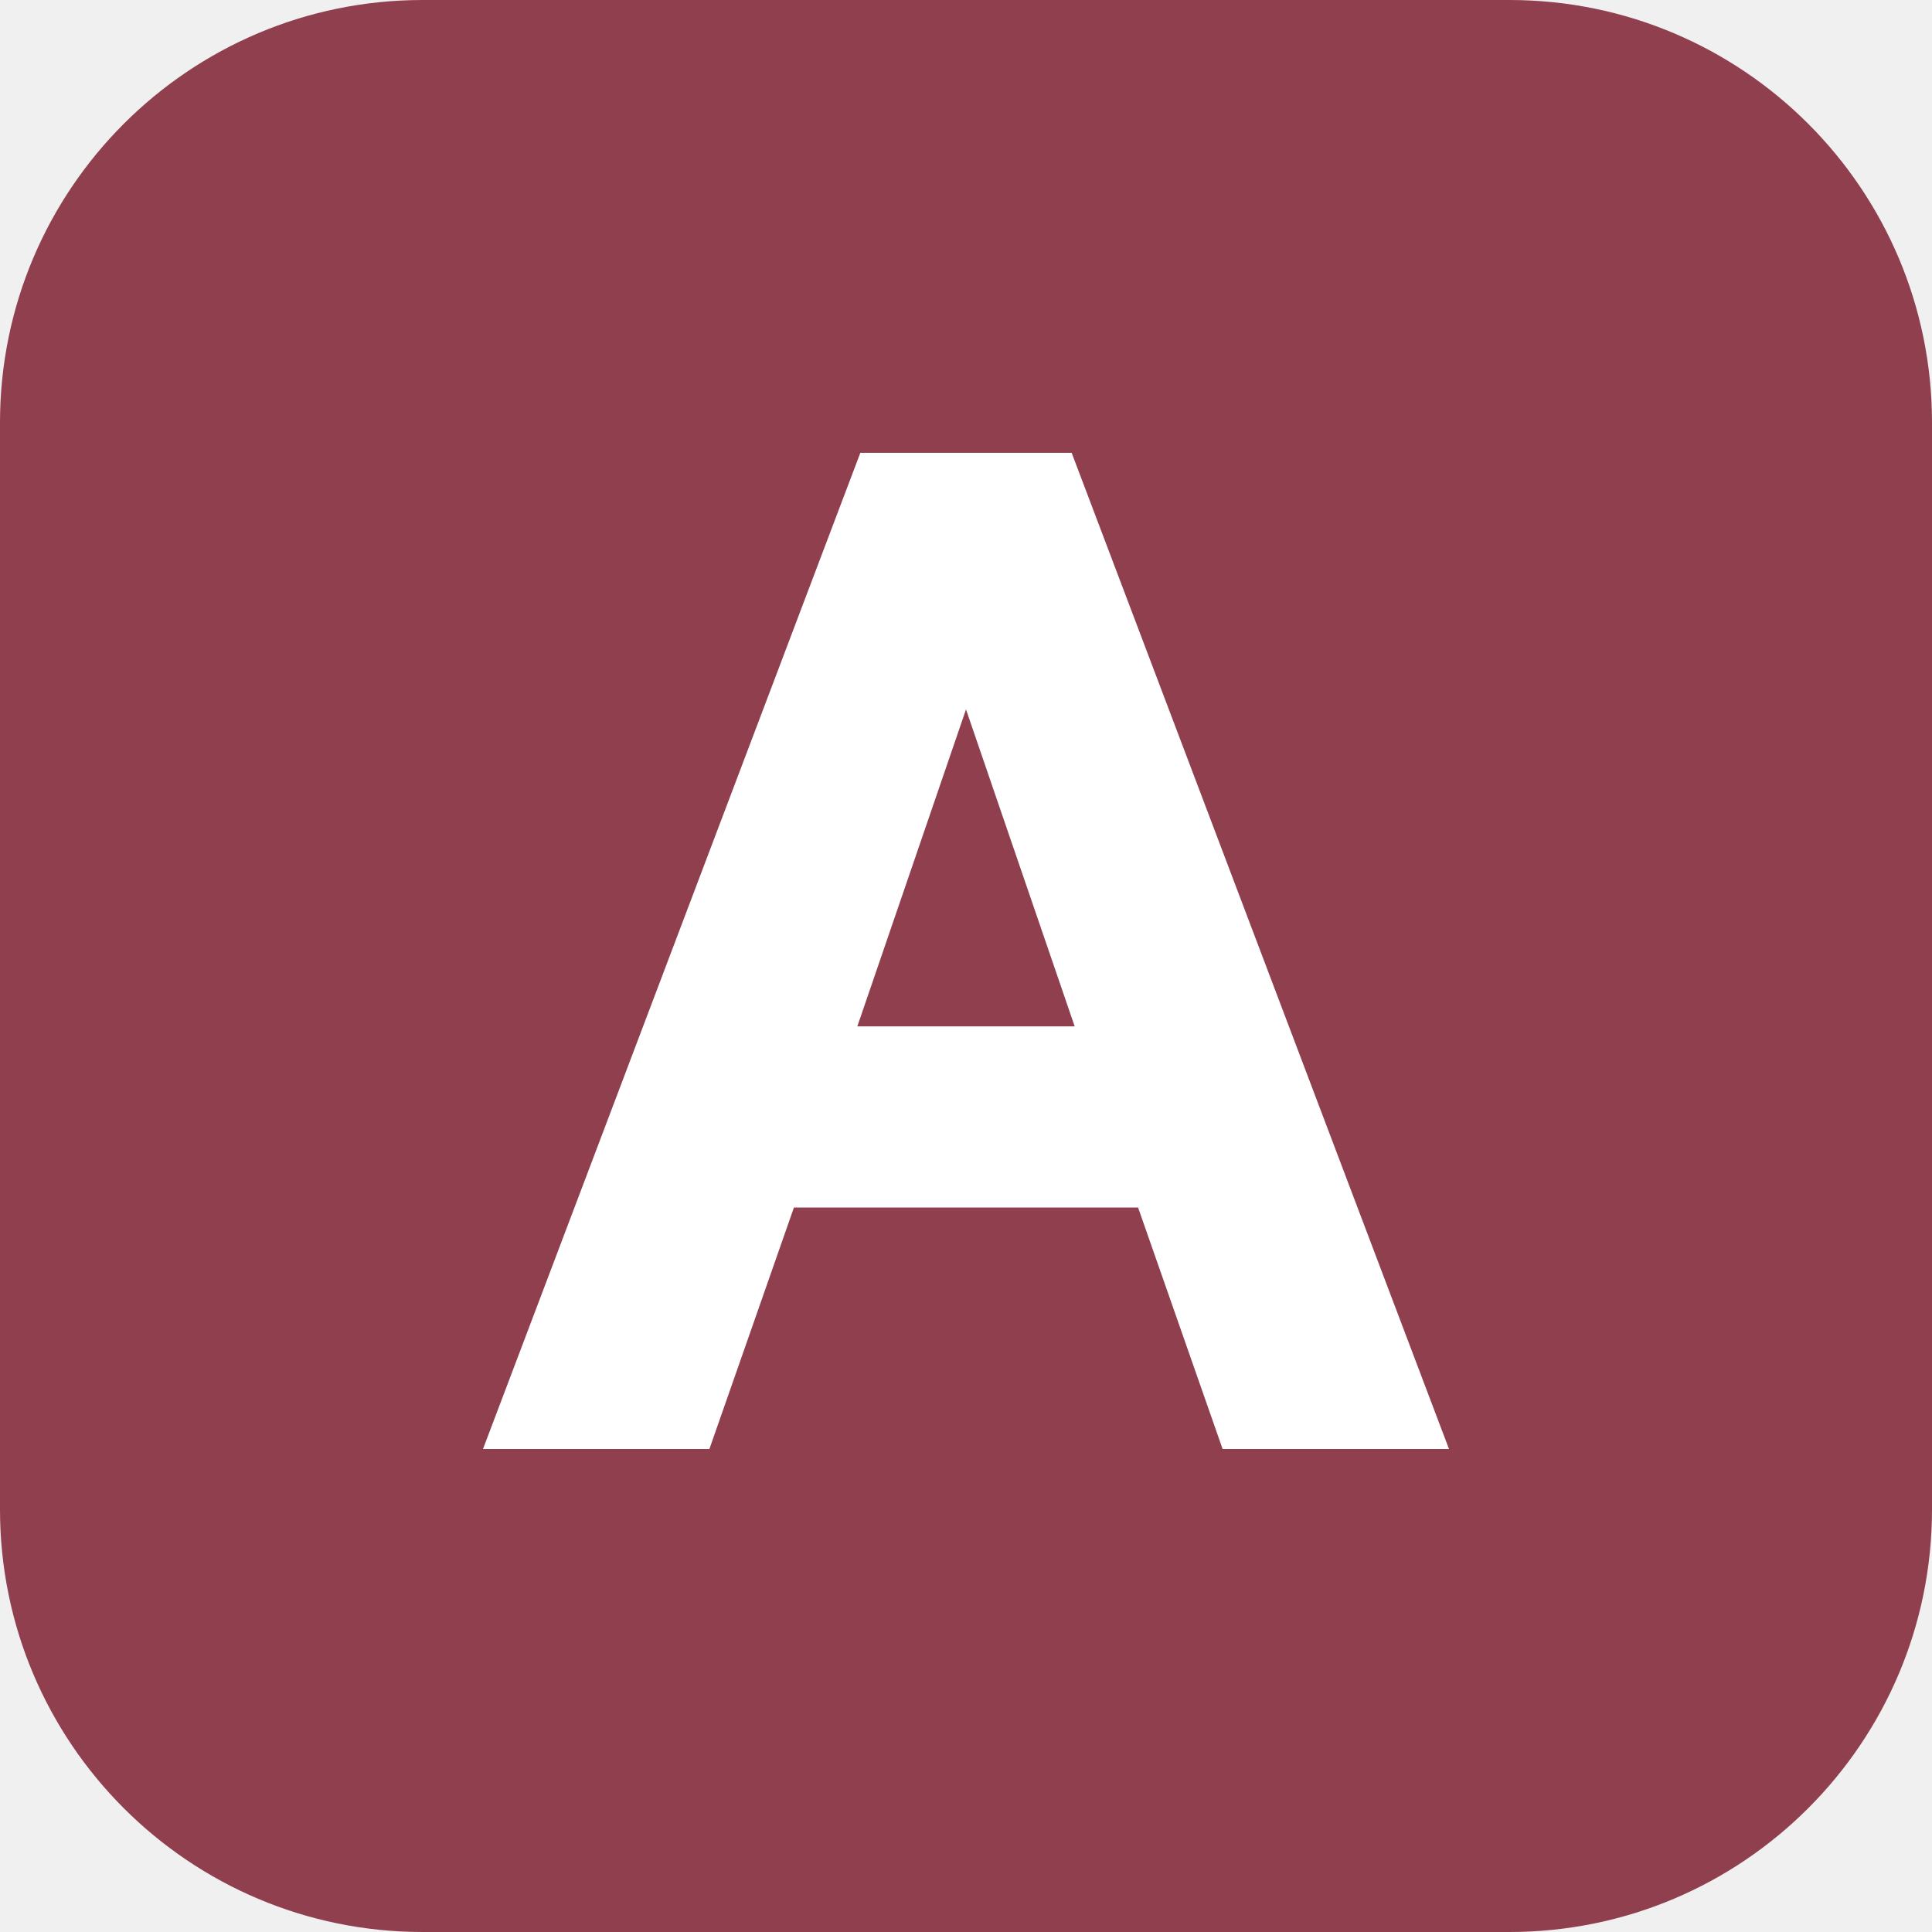
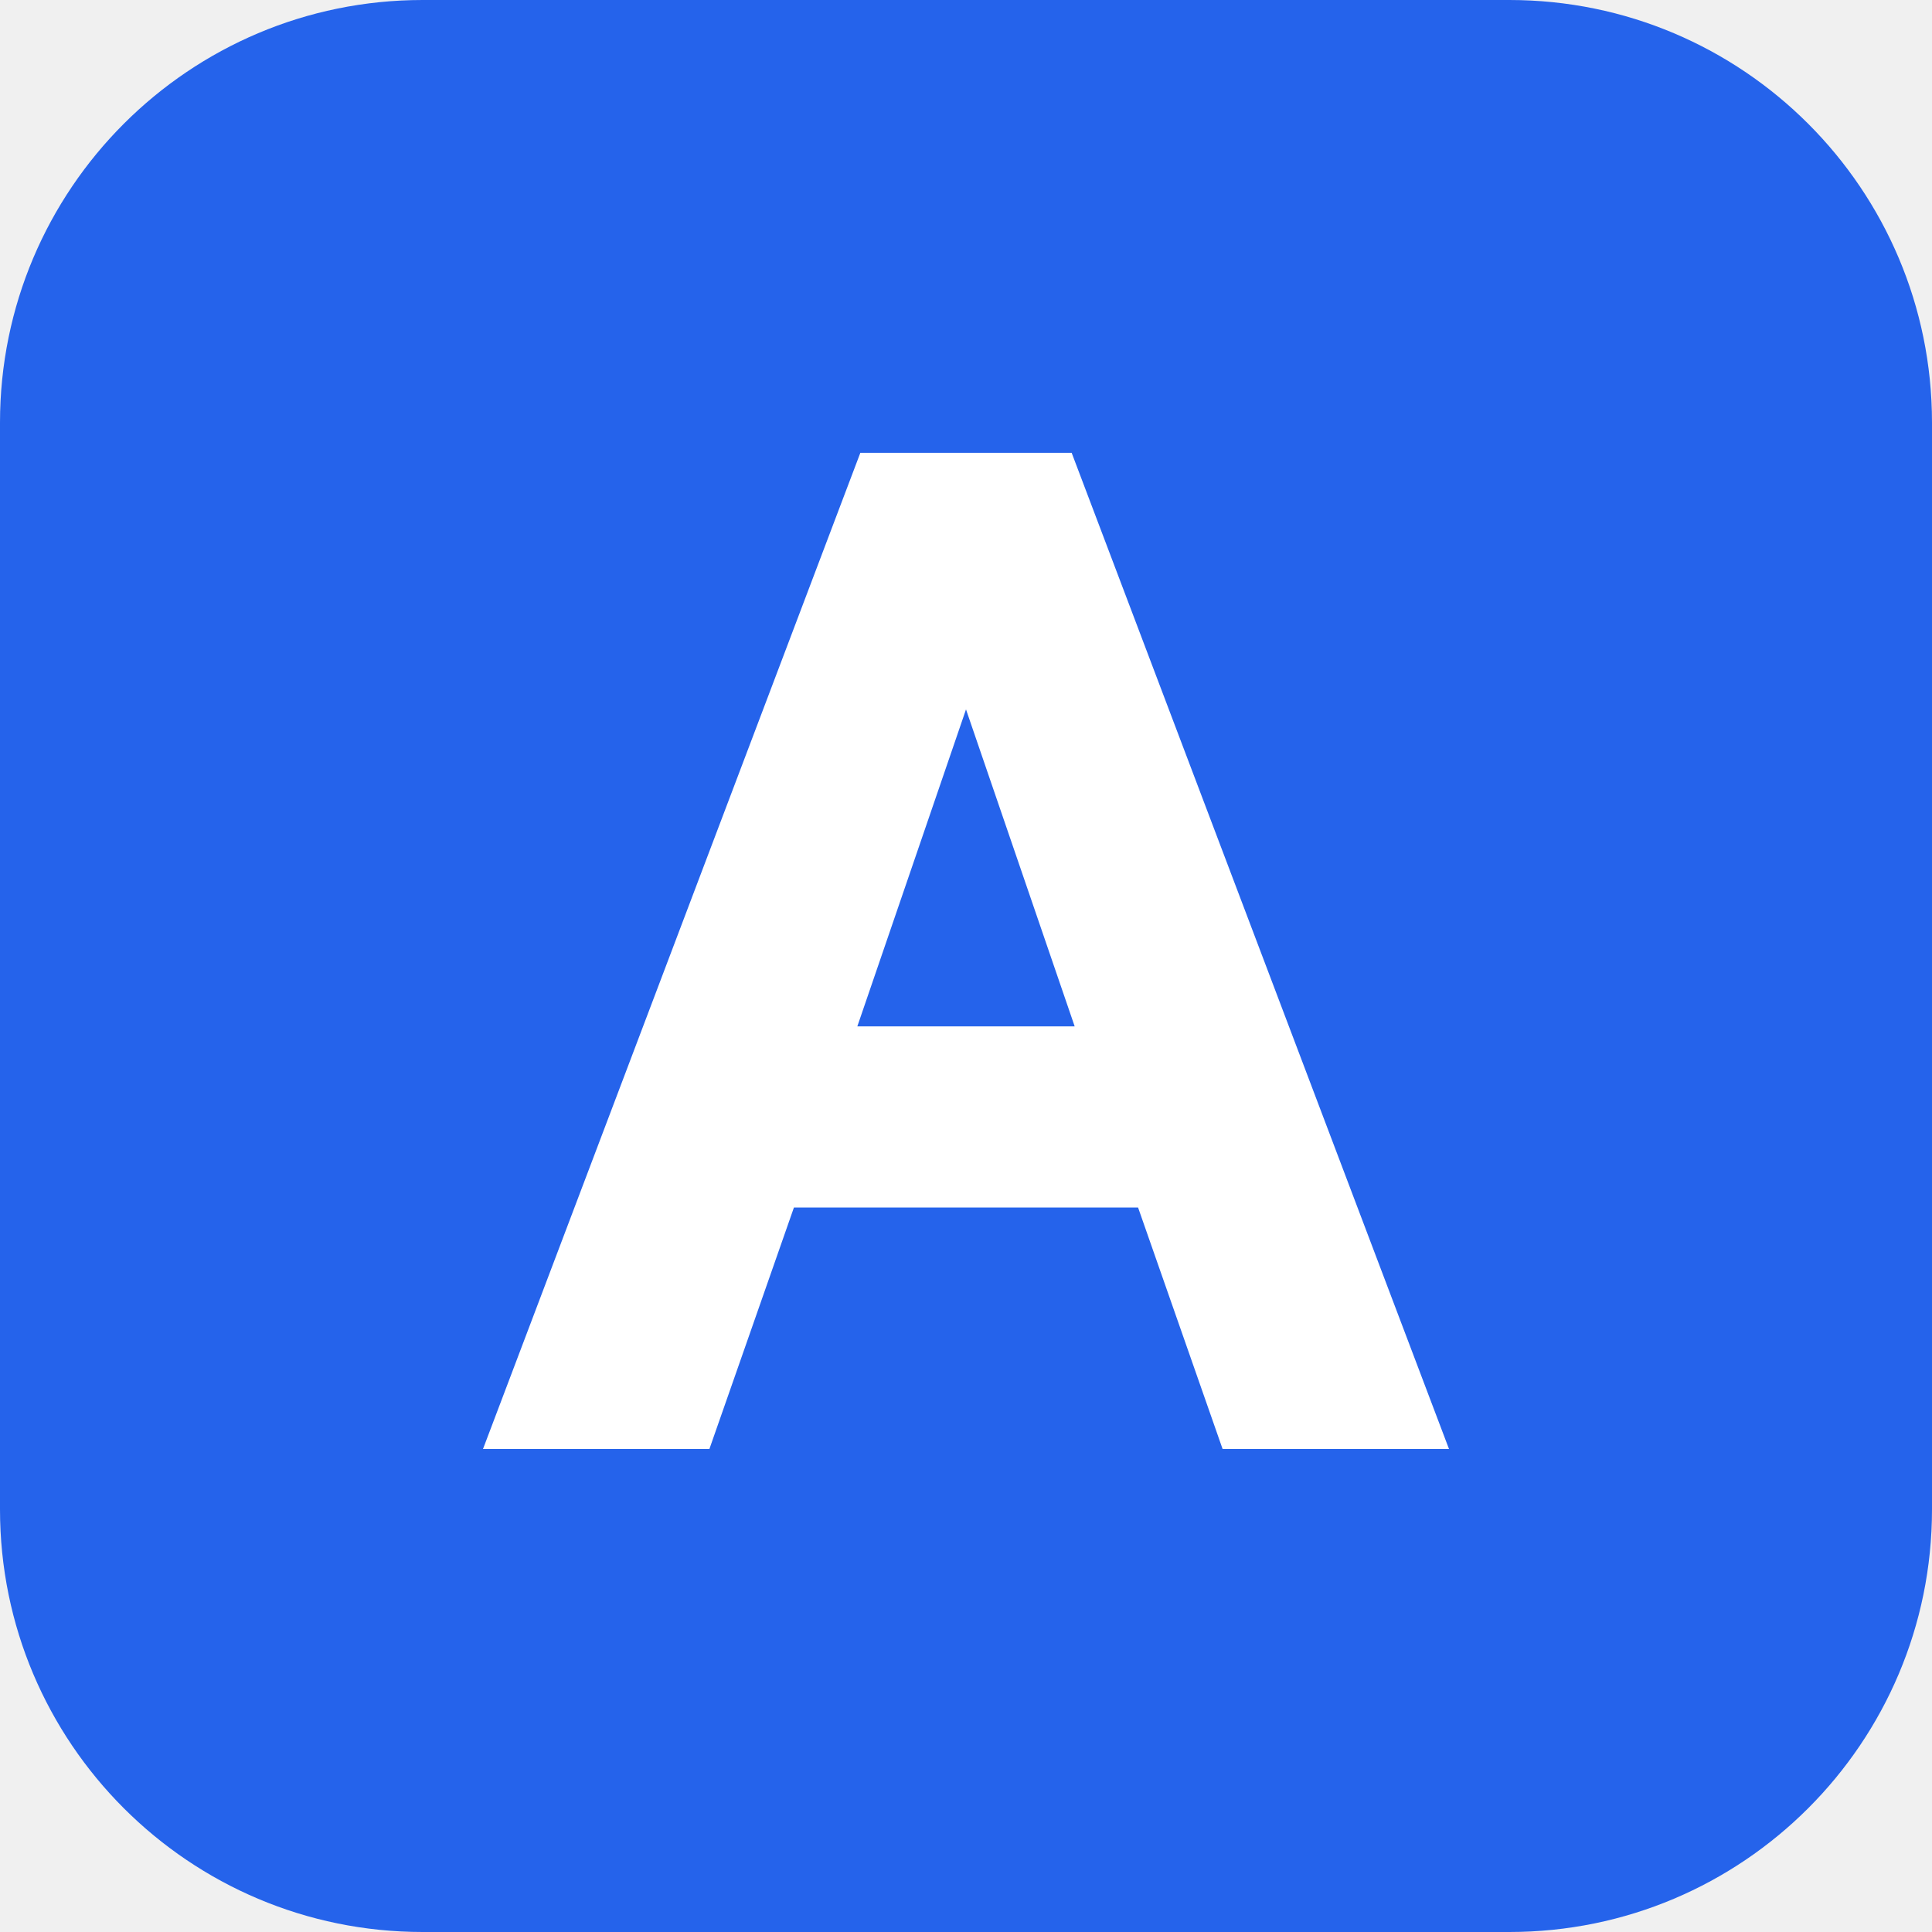
<svg xmlns="http://www.w3.org/2000/svg" viewBox="0 0 64 64">
-   <rect width="64" height="64" rx="14" fill="#8F3F4D" />
+   <rect width="64" height="64" rx="14" fill="#2563EB" />
  <path d="M16 48 28.5 15h7L48 48h-7.5l-2.8-8H26.3l-2.8 8H16Zm12.4-14h7.2L32 23.5 28.4 34Z" fill="#fff" />
</svg>
